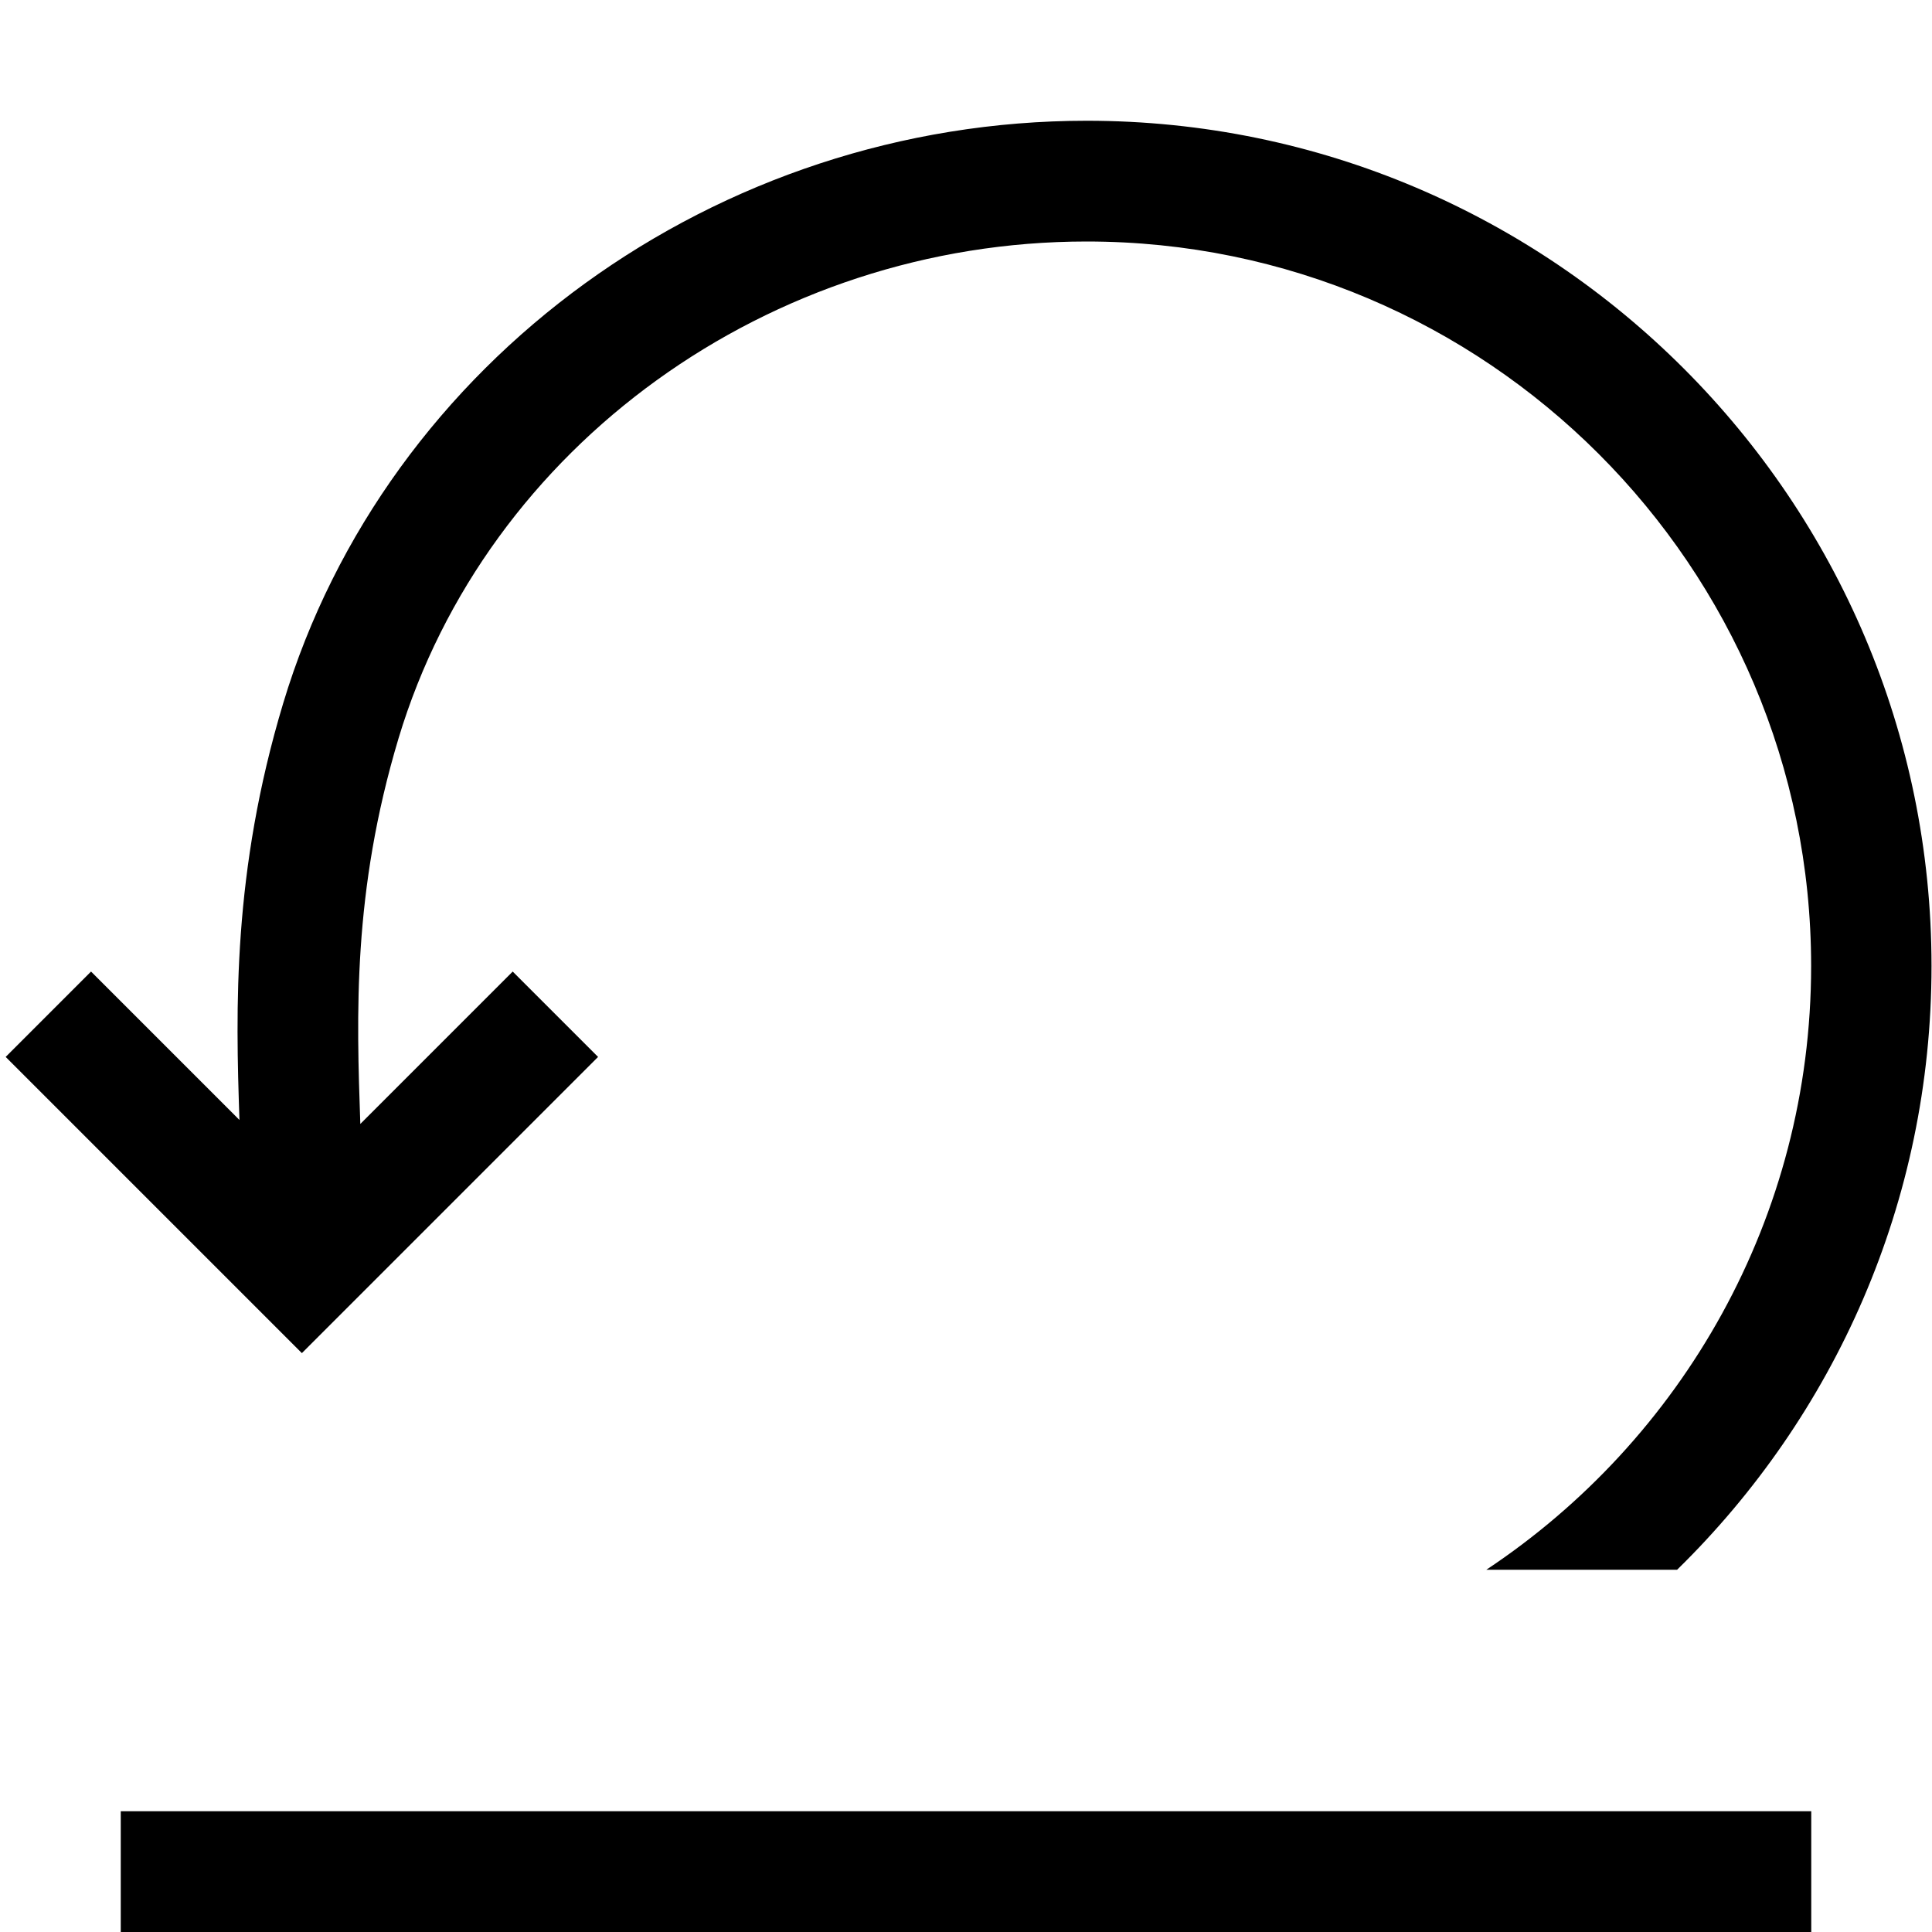
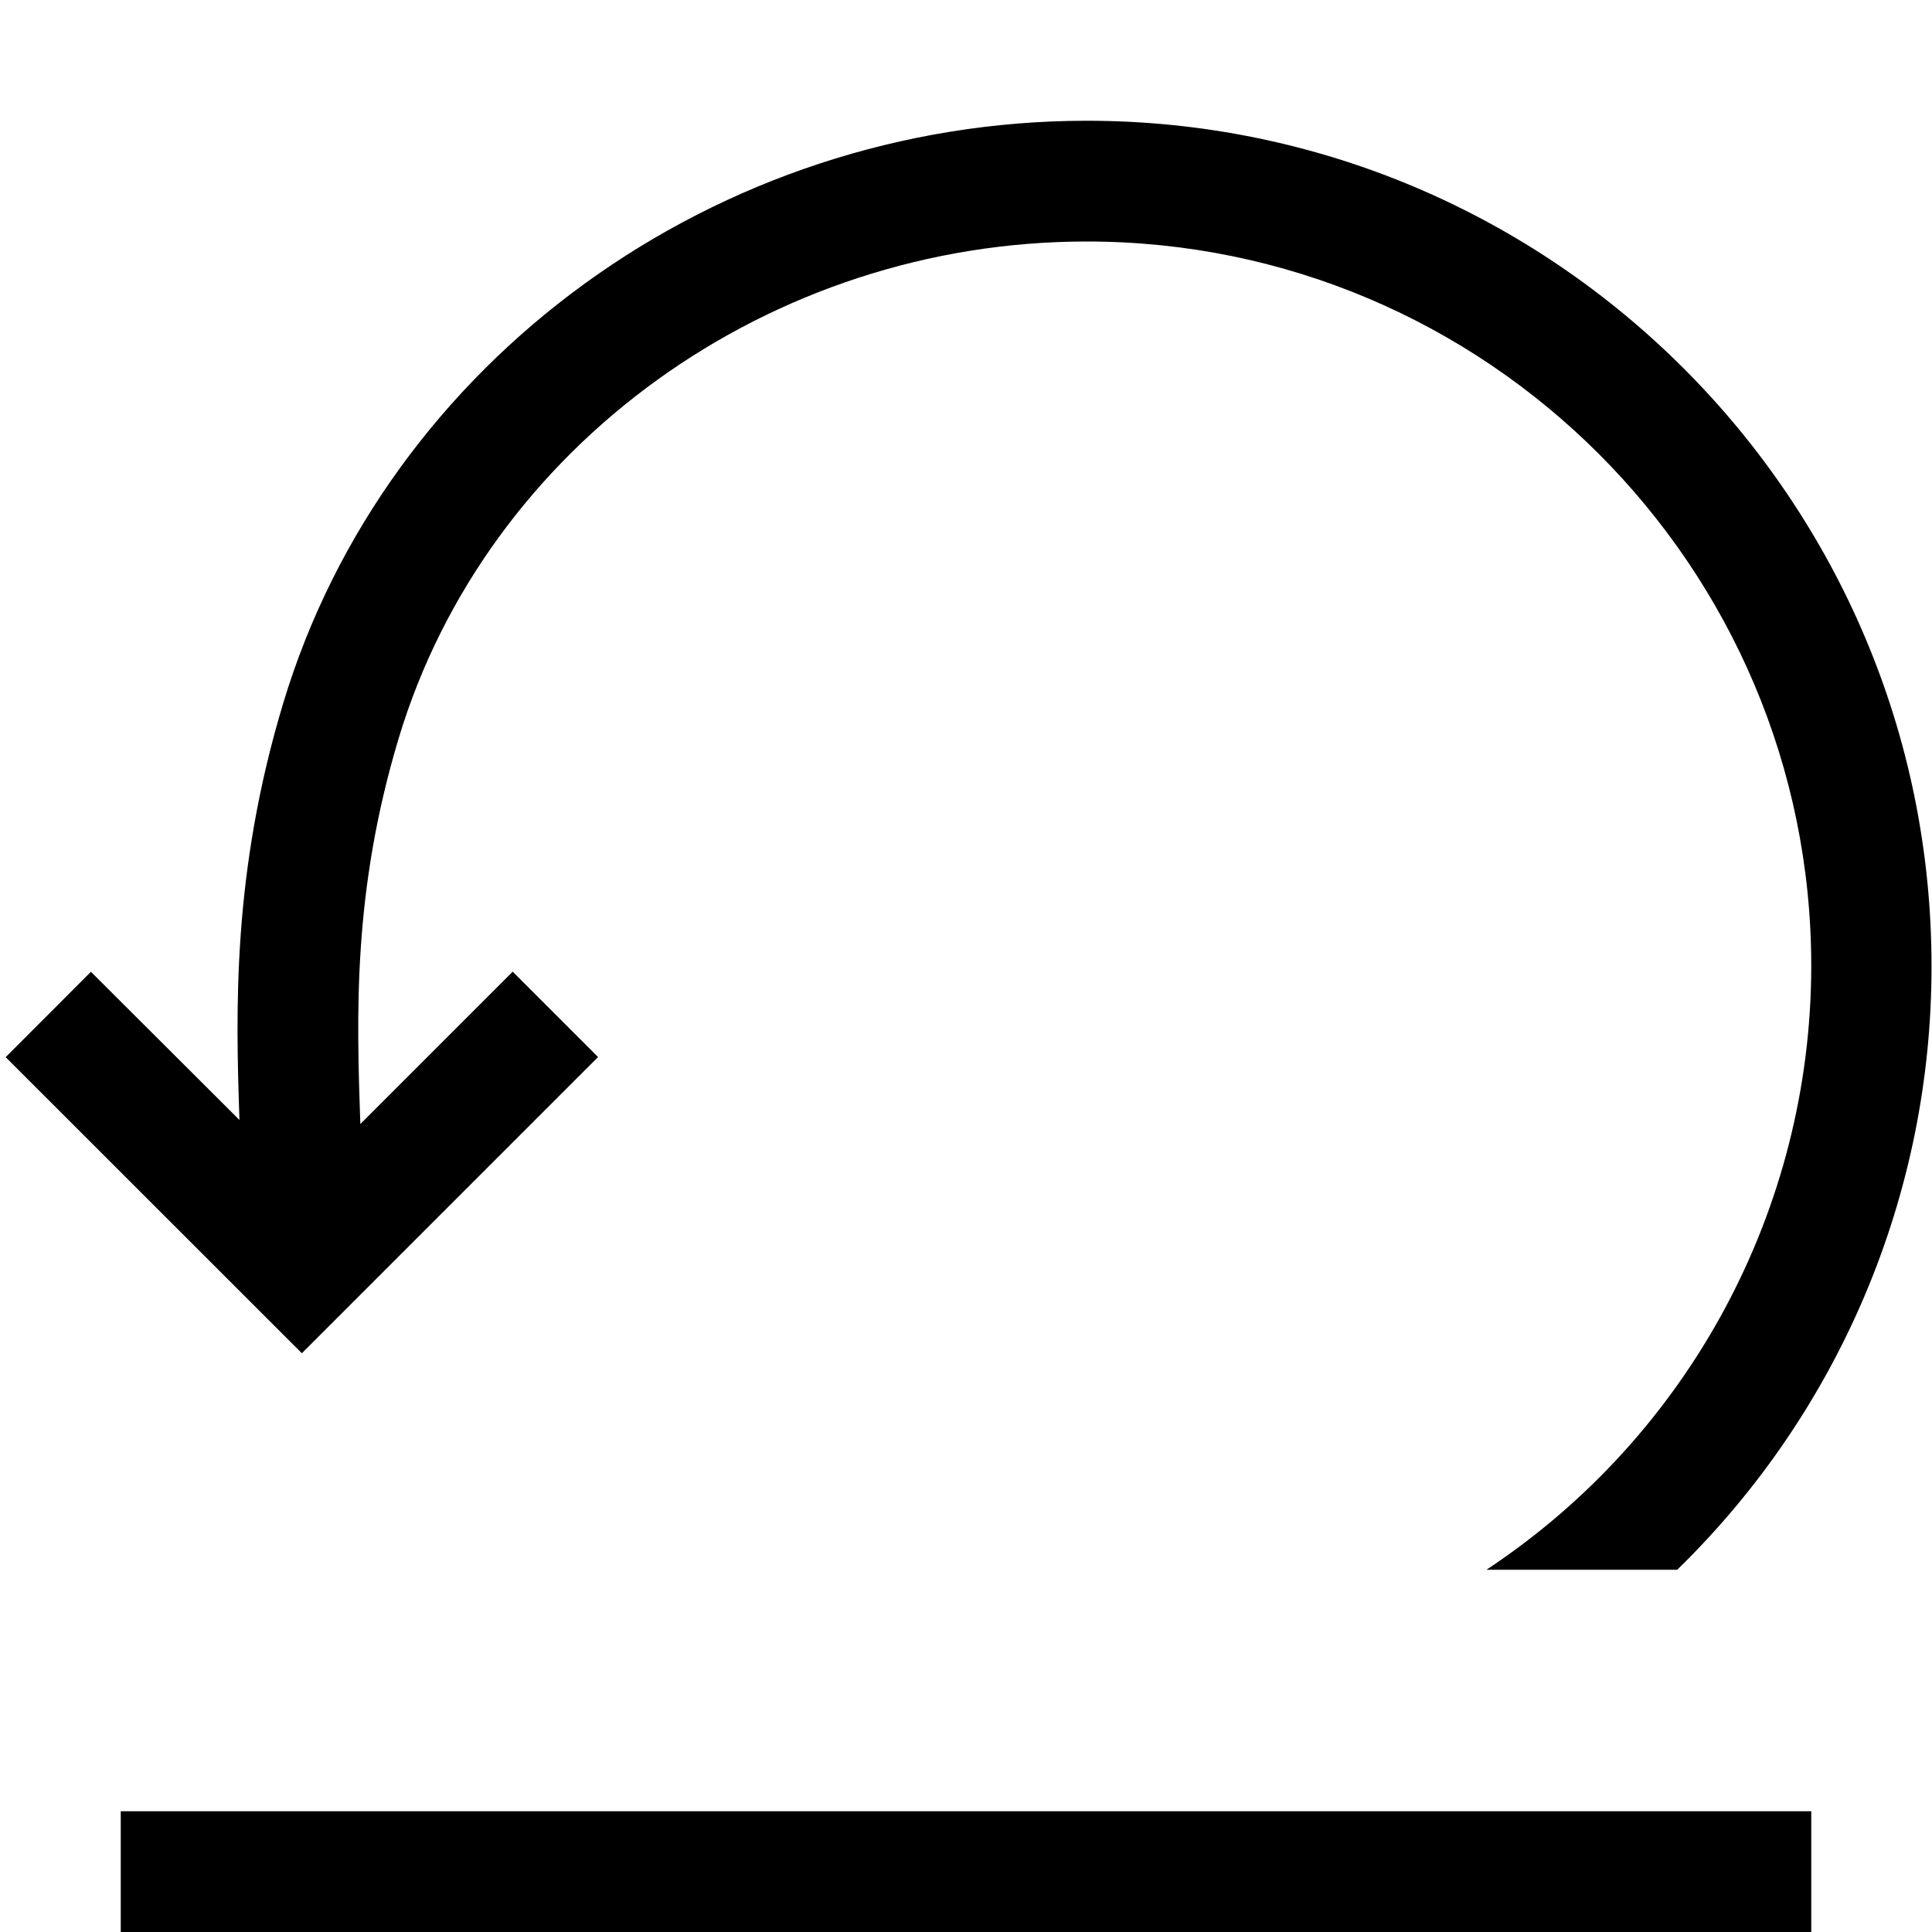
- <svg xmlns="http://www.w3.org/2000/svg" id="icons" viewBox="0 0 16 16">
-   <path d="M15,16H1v-1h14v1ZM9,1c-3.063,0-5.8,1.984-6.655,4.825-.421,1.399-.393,2.531-.362,3.45l-1.229-1.229-.707.707,2.453,2.453,2.453-2.453-.707-.707-1.262,1.262c-.031-.9-.066-1.92.317-3.195.73-2.422,3.073-4.113,5.698-4.113,3.309,0,6,2.691,6,6,0,2.086-1.071,3.925-2.69,5h1.58c1.3-1.272,2.107-3.042,2.107-5,0-3.859-3.137-7-6.996-7Z" />
-   <rect x="0" width="16" height="16" fill="none" />
+ <svg xmlns="http://www.w3.org/2000/svg" viewBox="0 0 16 16">
+   <path d="M15 16H1v-1h14zM9 1C5.937 1 3.2 2.984 2.345 5.825c-.422 1.4-.393 2.532-.362 3.45L.753 8.048l-.706.707L2.5 11.207l2.453-2.453-.707-.707-1.262 1.262c-.03-.9-.066-1.92.318-3.196C4.032 3.691 6.375 2 9 2c3.309 0 6 2.691 6 6a6 6 0 0 1-2.69 5h1.58a6.97 6.97 0 0 0 2.106-5c0-3.86-3.137-7-6.996-7" />
+   <path fill="none" d="M0 0h16v16H0z" />
</svg>
